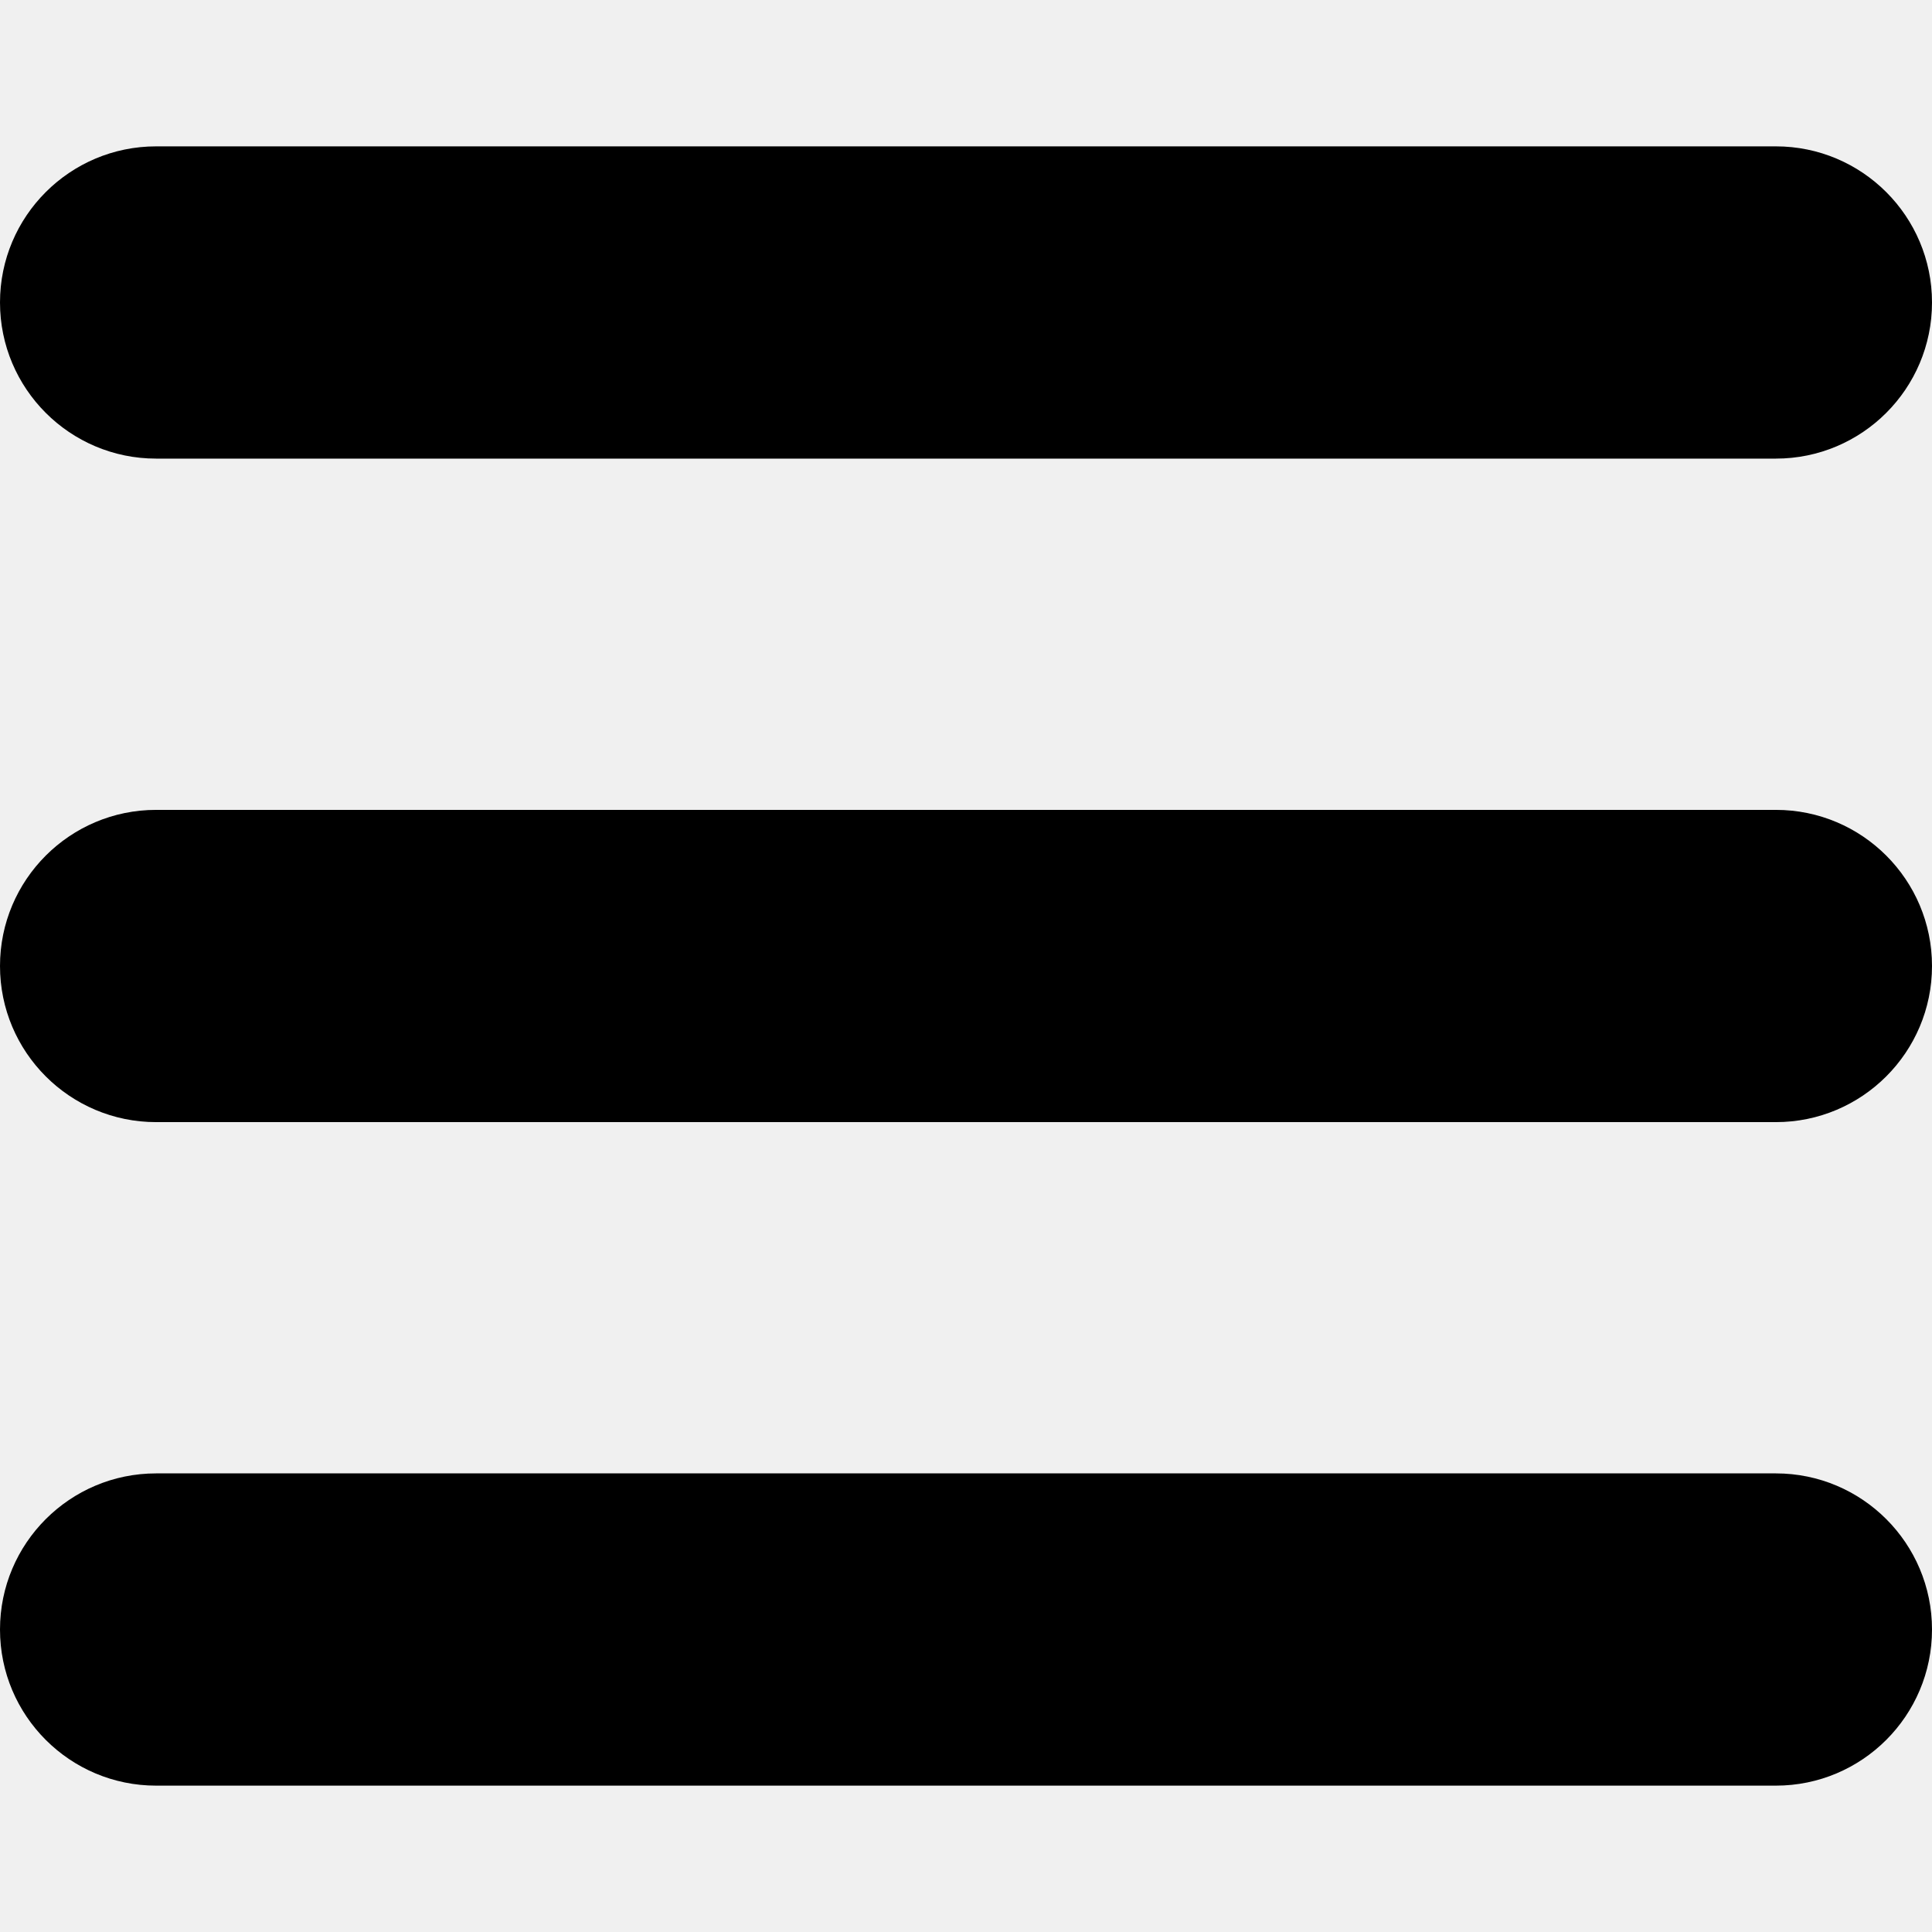
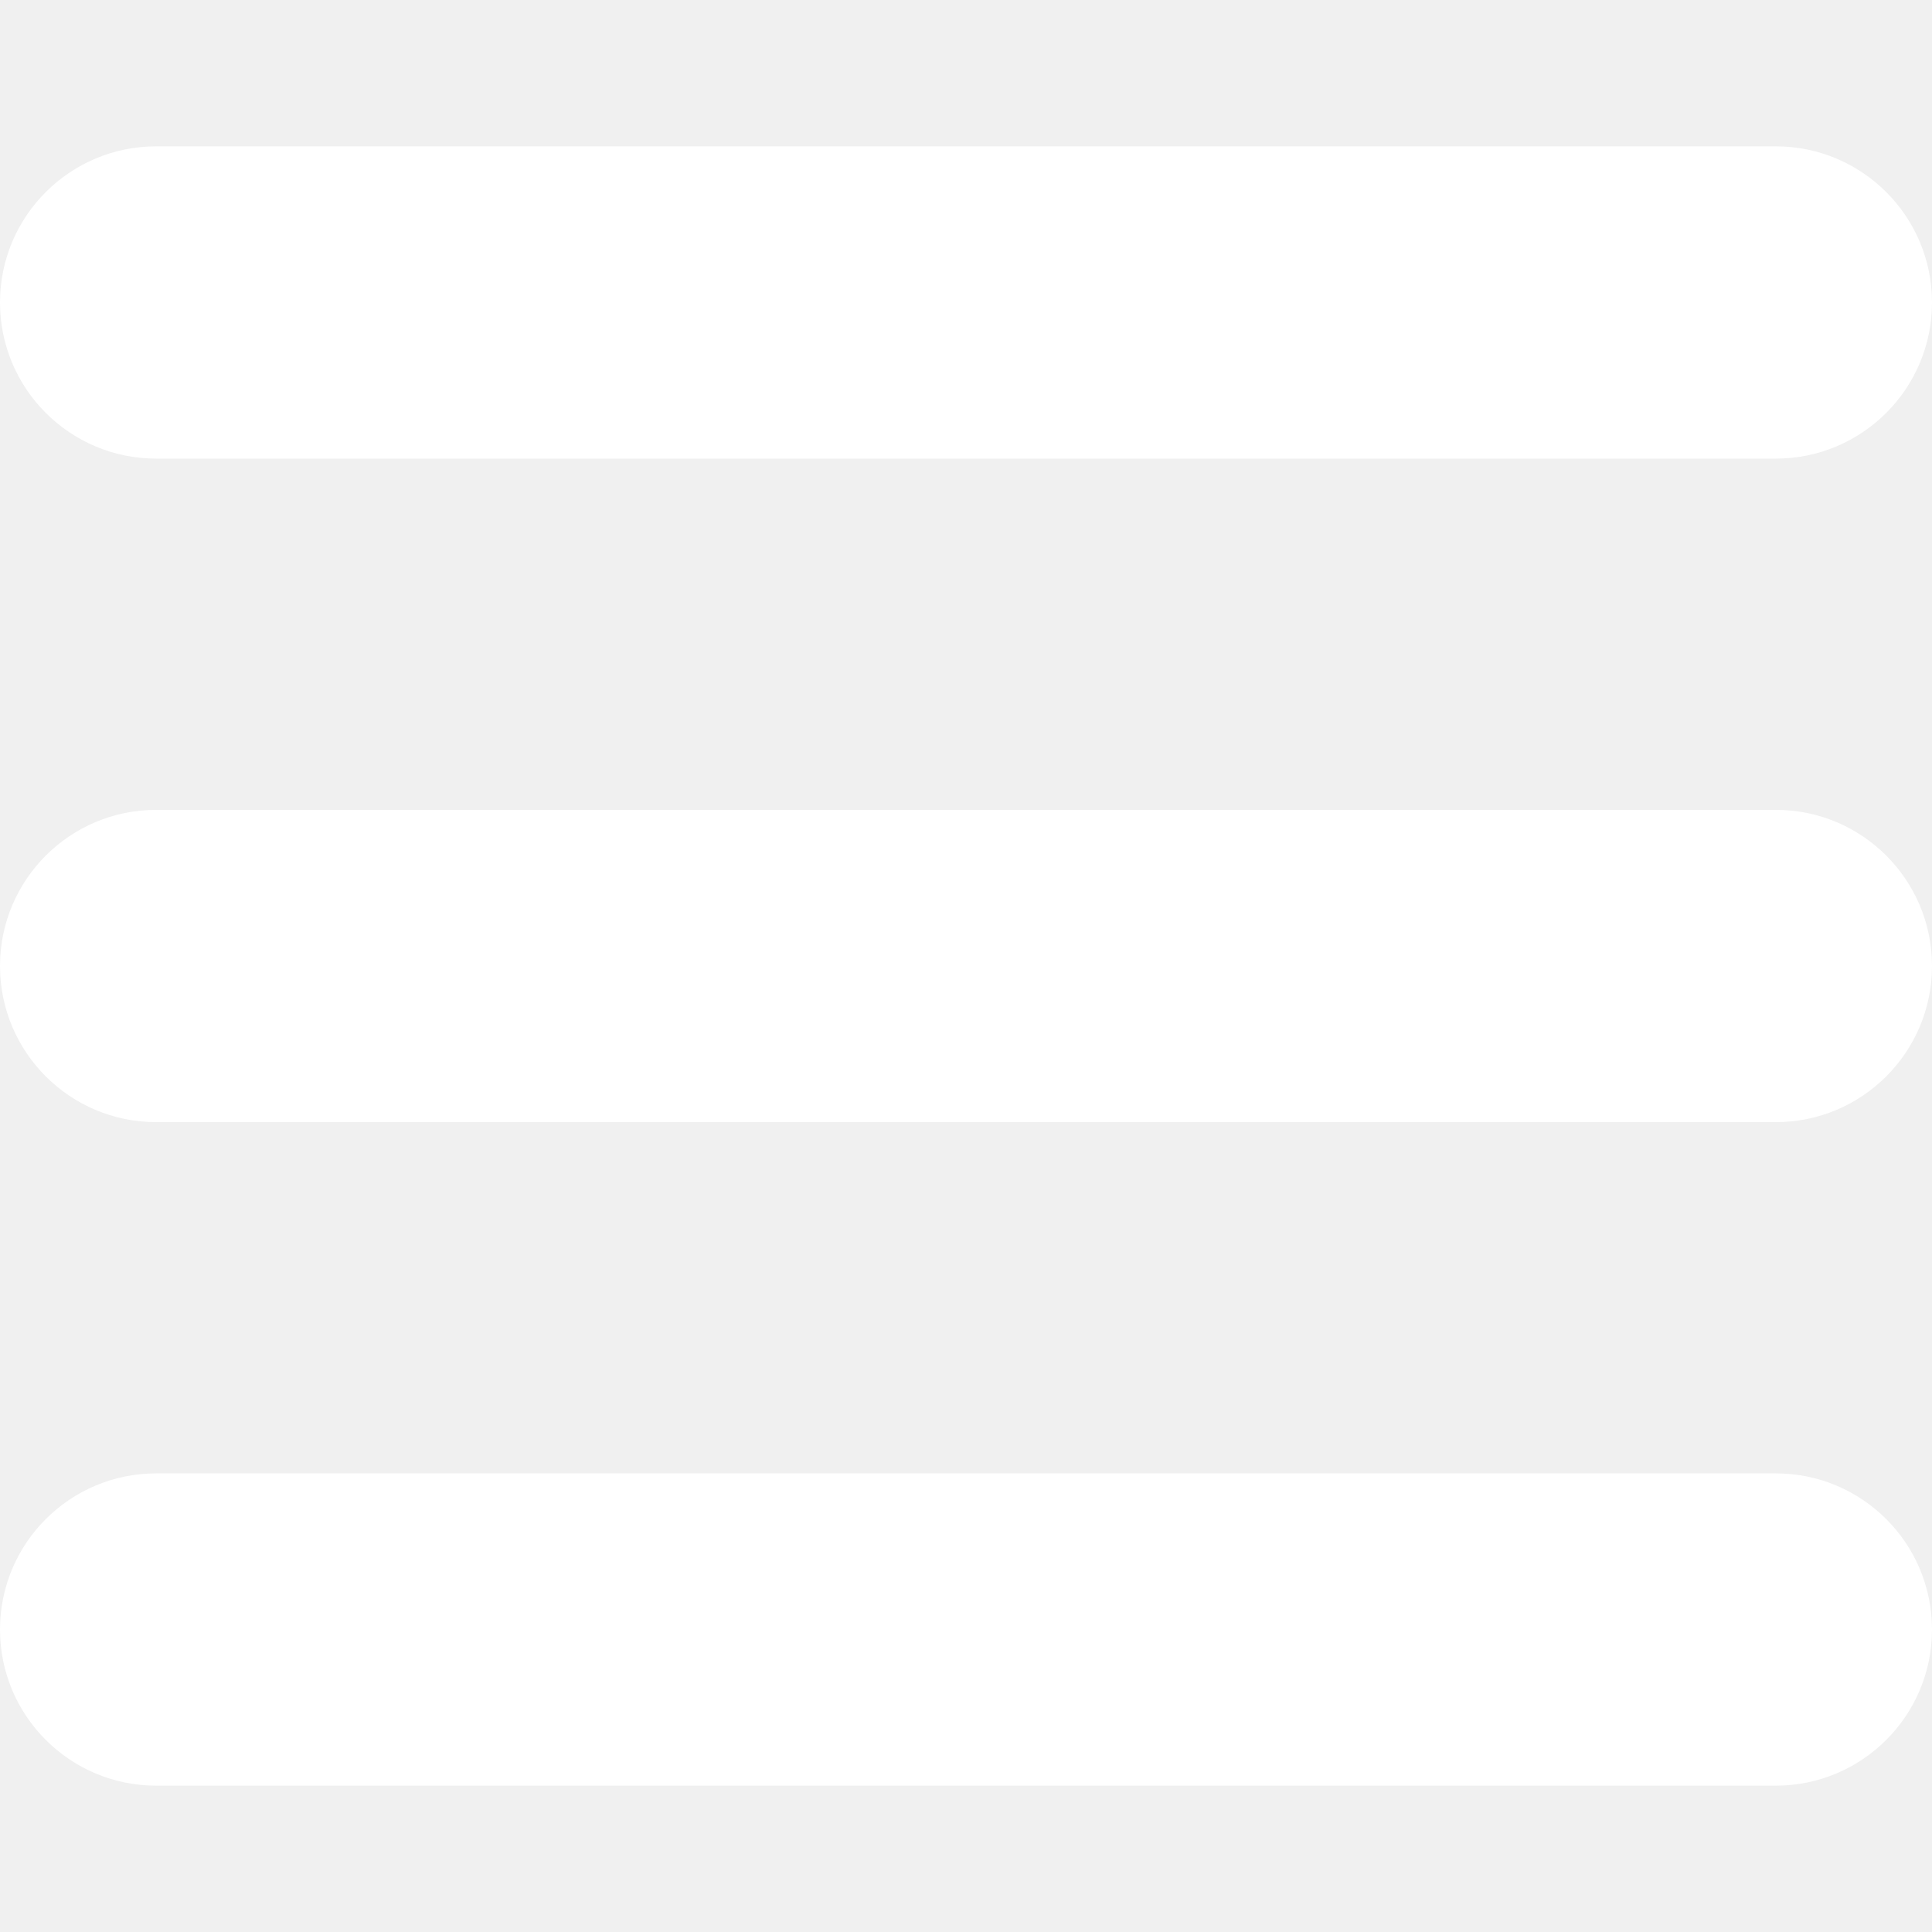
- <svg xmlns="http://www.w3.org/2000/svg" fill="#000000" version="1.1" id="Capa_1" width="800px" height="800px" viewBox="0 0 24.75 24.75" xml:space="preserve">
+ <svg xmlns="http://www.w3.org/2000/svg" fill="#ffffff" version="1.1" id="Capa_1" width="800px" height="800px" viewBox="0 0 24.75 24.75" xml:space="preserve">
  <g>
    <path d="M0,3.875c0-1.104,0.896-2,2-2h20.75c1.104,0,2,0.896,2,2s-0.896,2-2,2H2C0.896,5.875,0,4.979,0,3.875z M22.75,10.375H2   c-1.104,0-2,0.896-2,2c0,1.104,0.896,2,2,2h20.75c1.104,0,2-0.896,2-2C24.75,11.271,23.855,10.375,22.75,10.375z M22.75,18.875H2   c-1.104,0-2,0.896-2,2s0.896,2,2,2h20.75c1.104,0,2-0.896,2-2S23.855,18.875,22.75,18.875z" />
  </g>
</svg>
